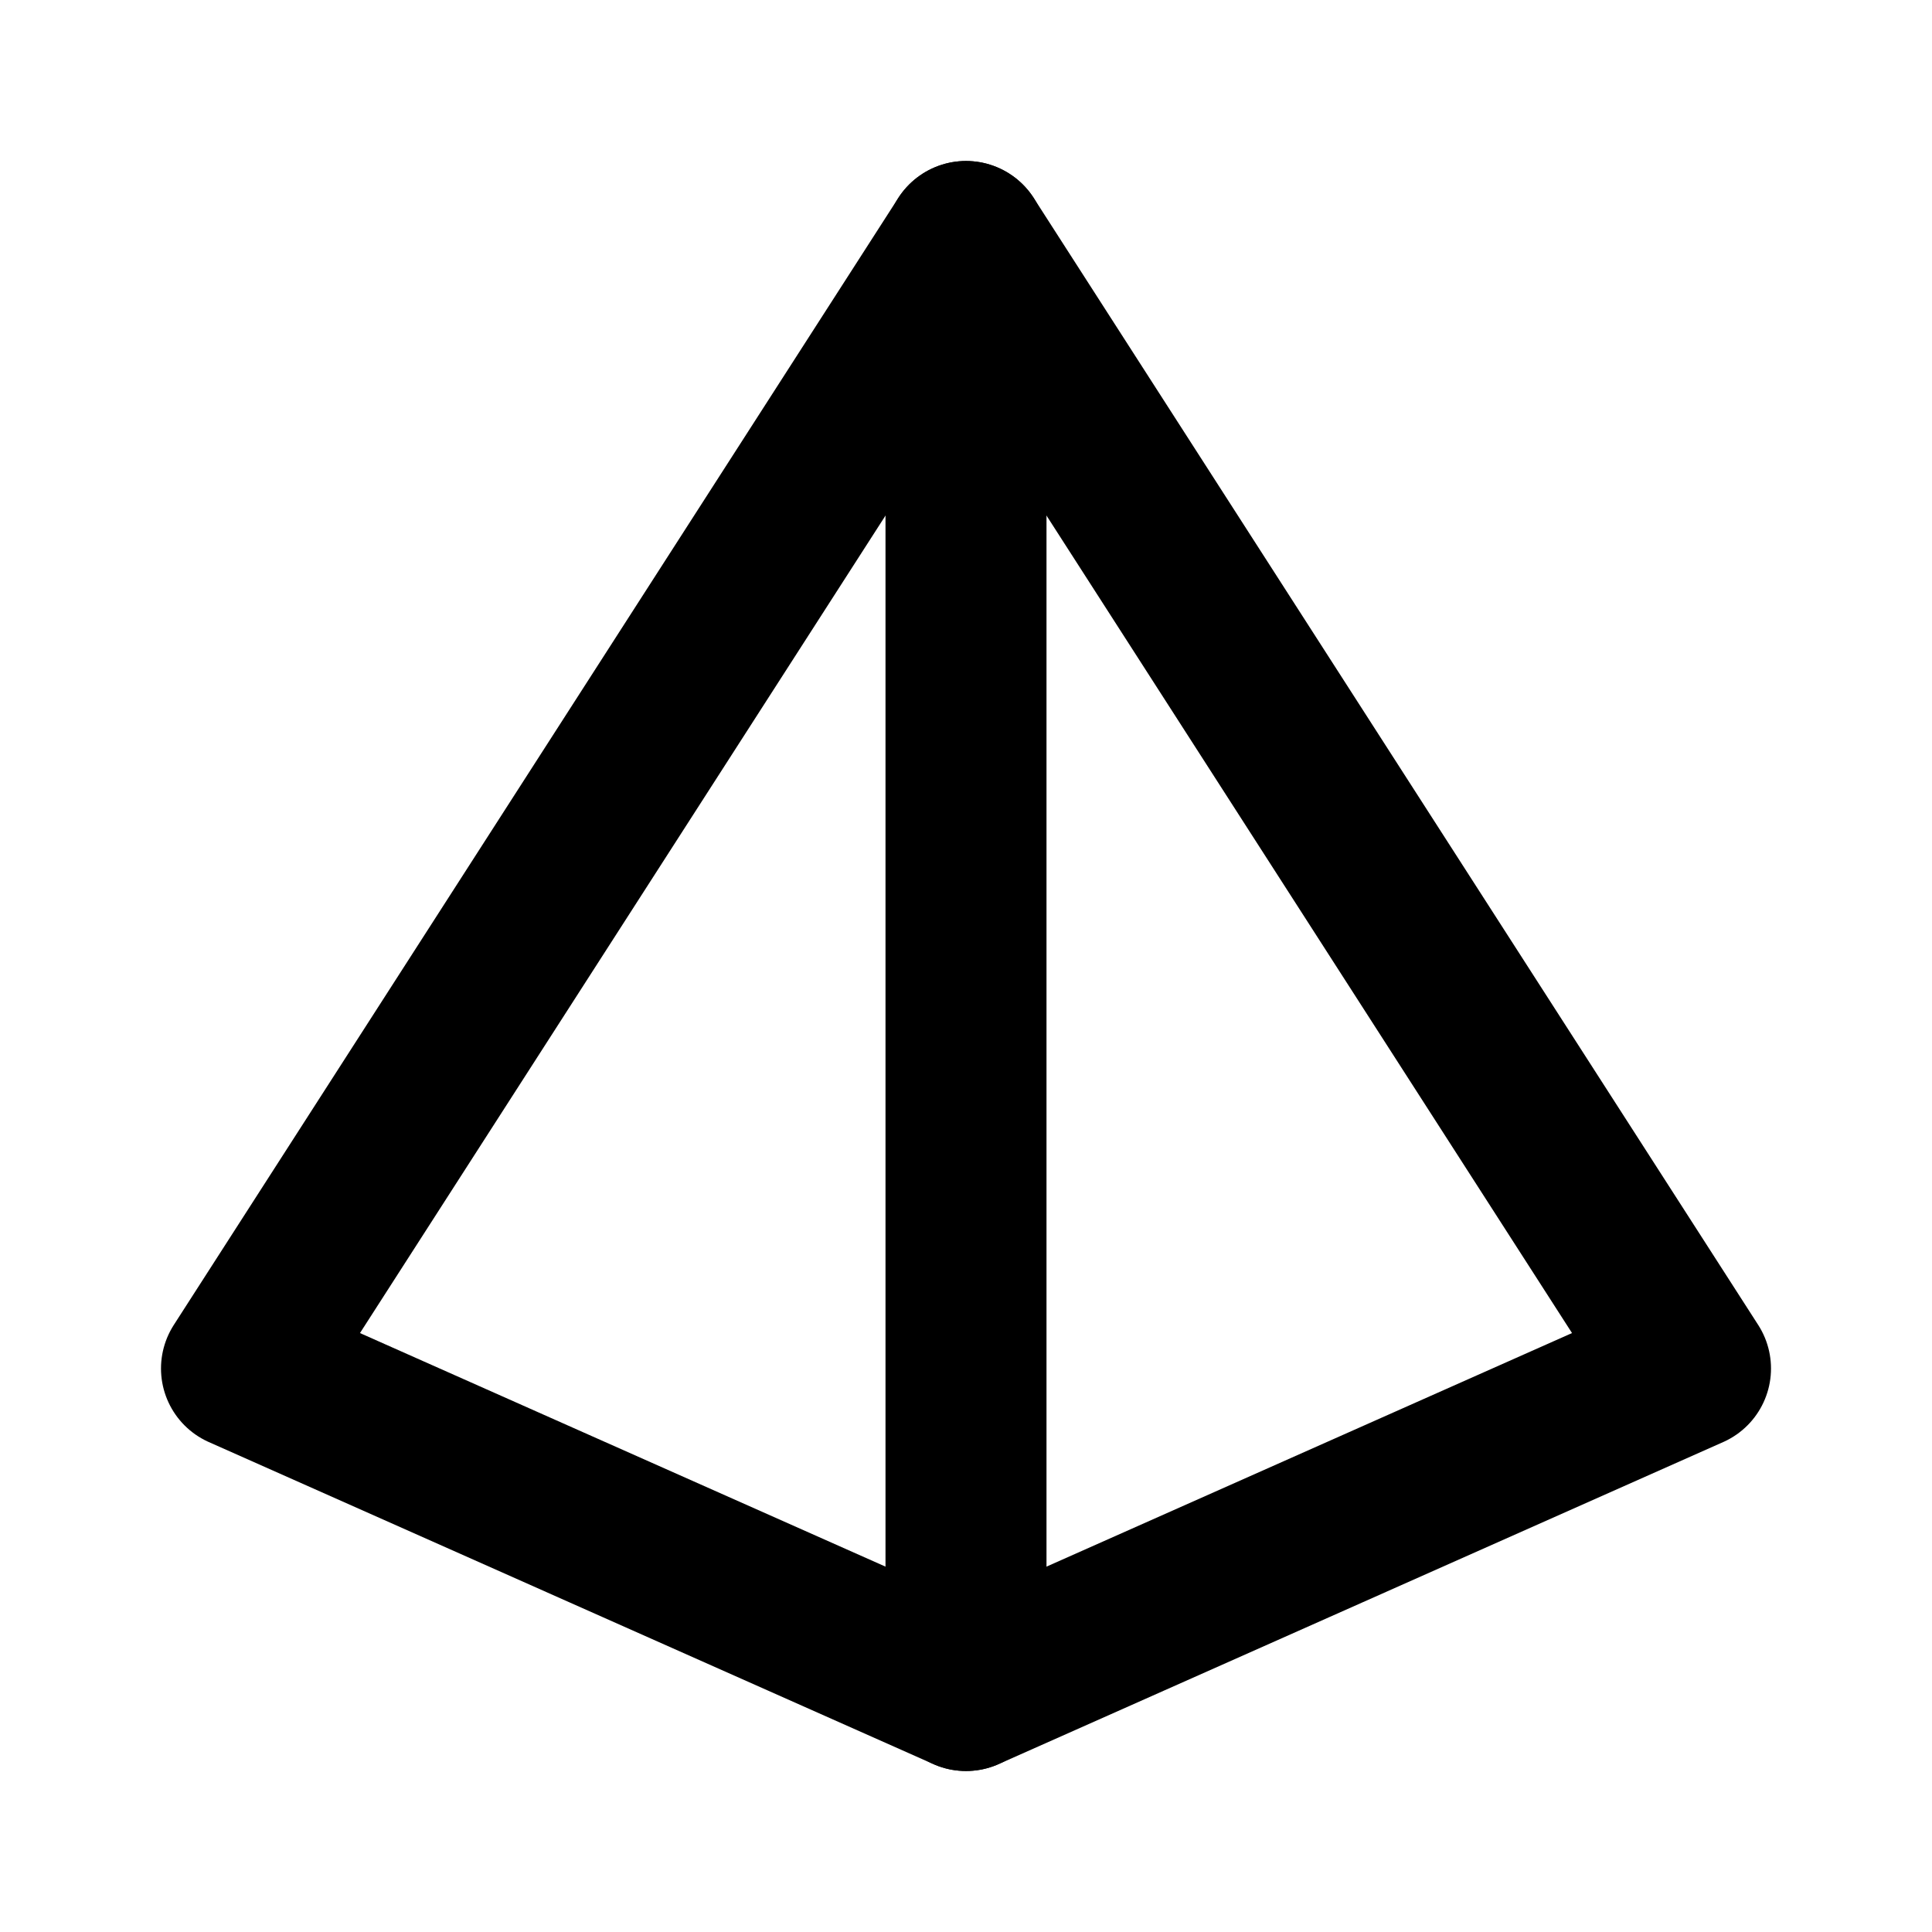
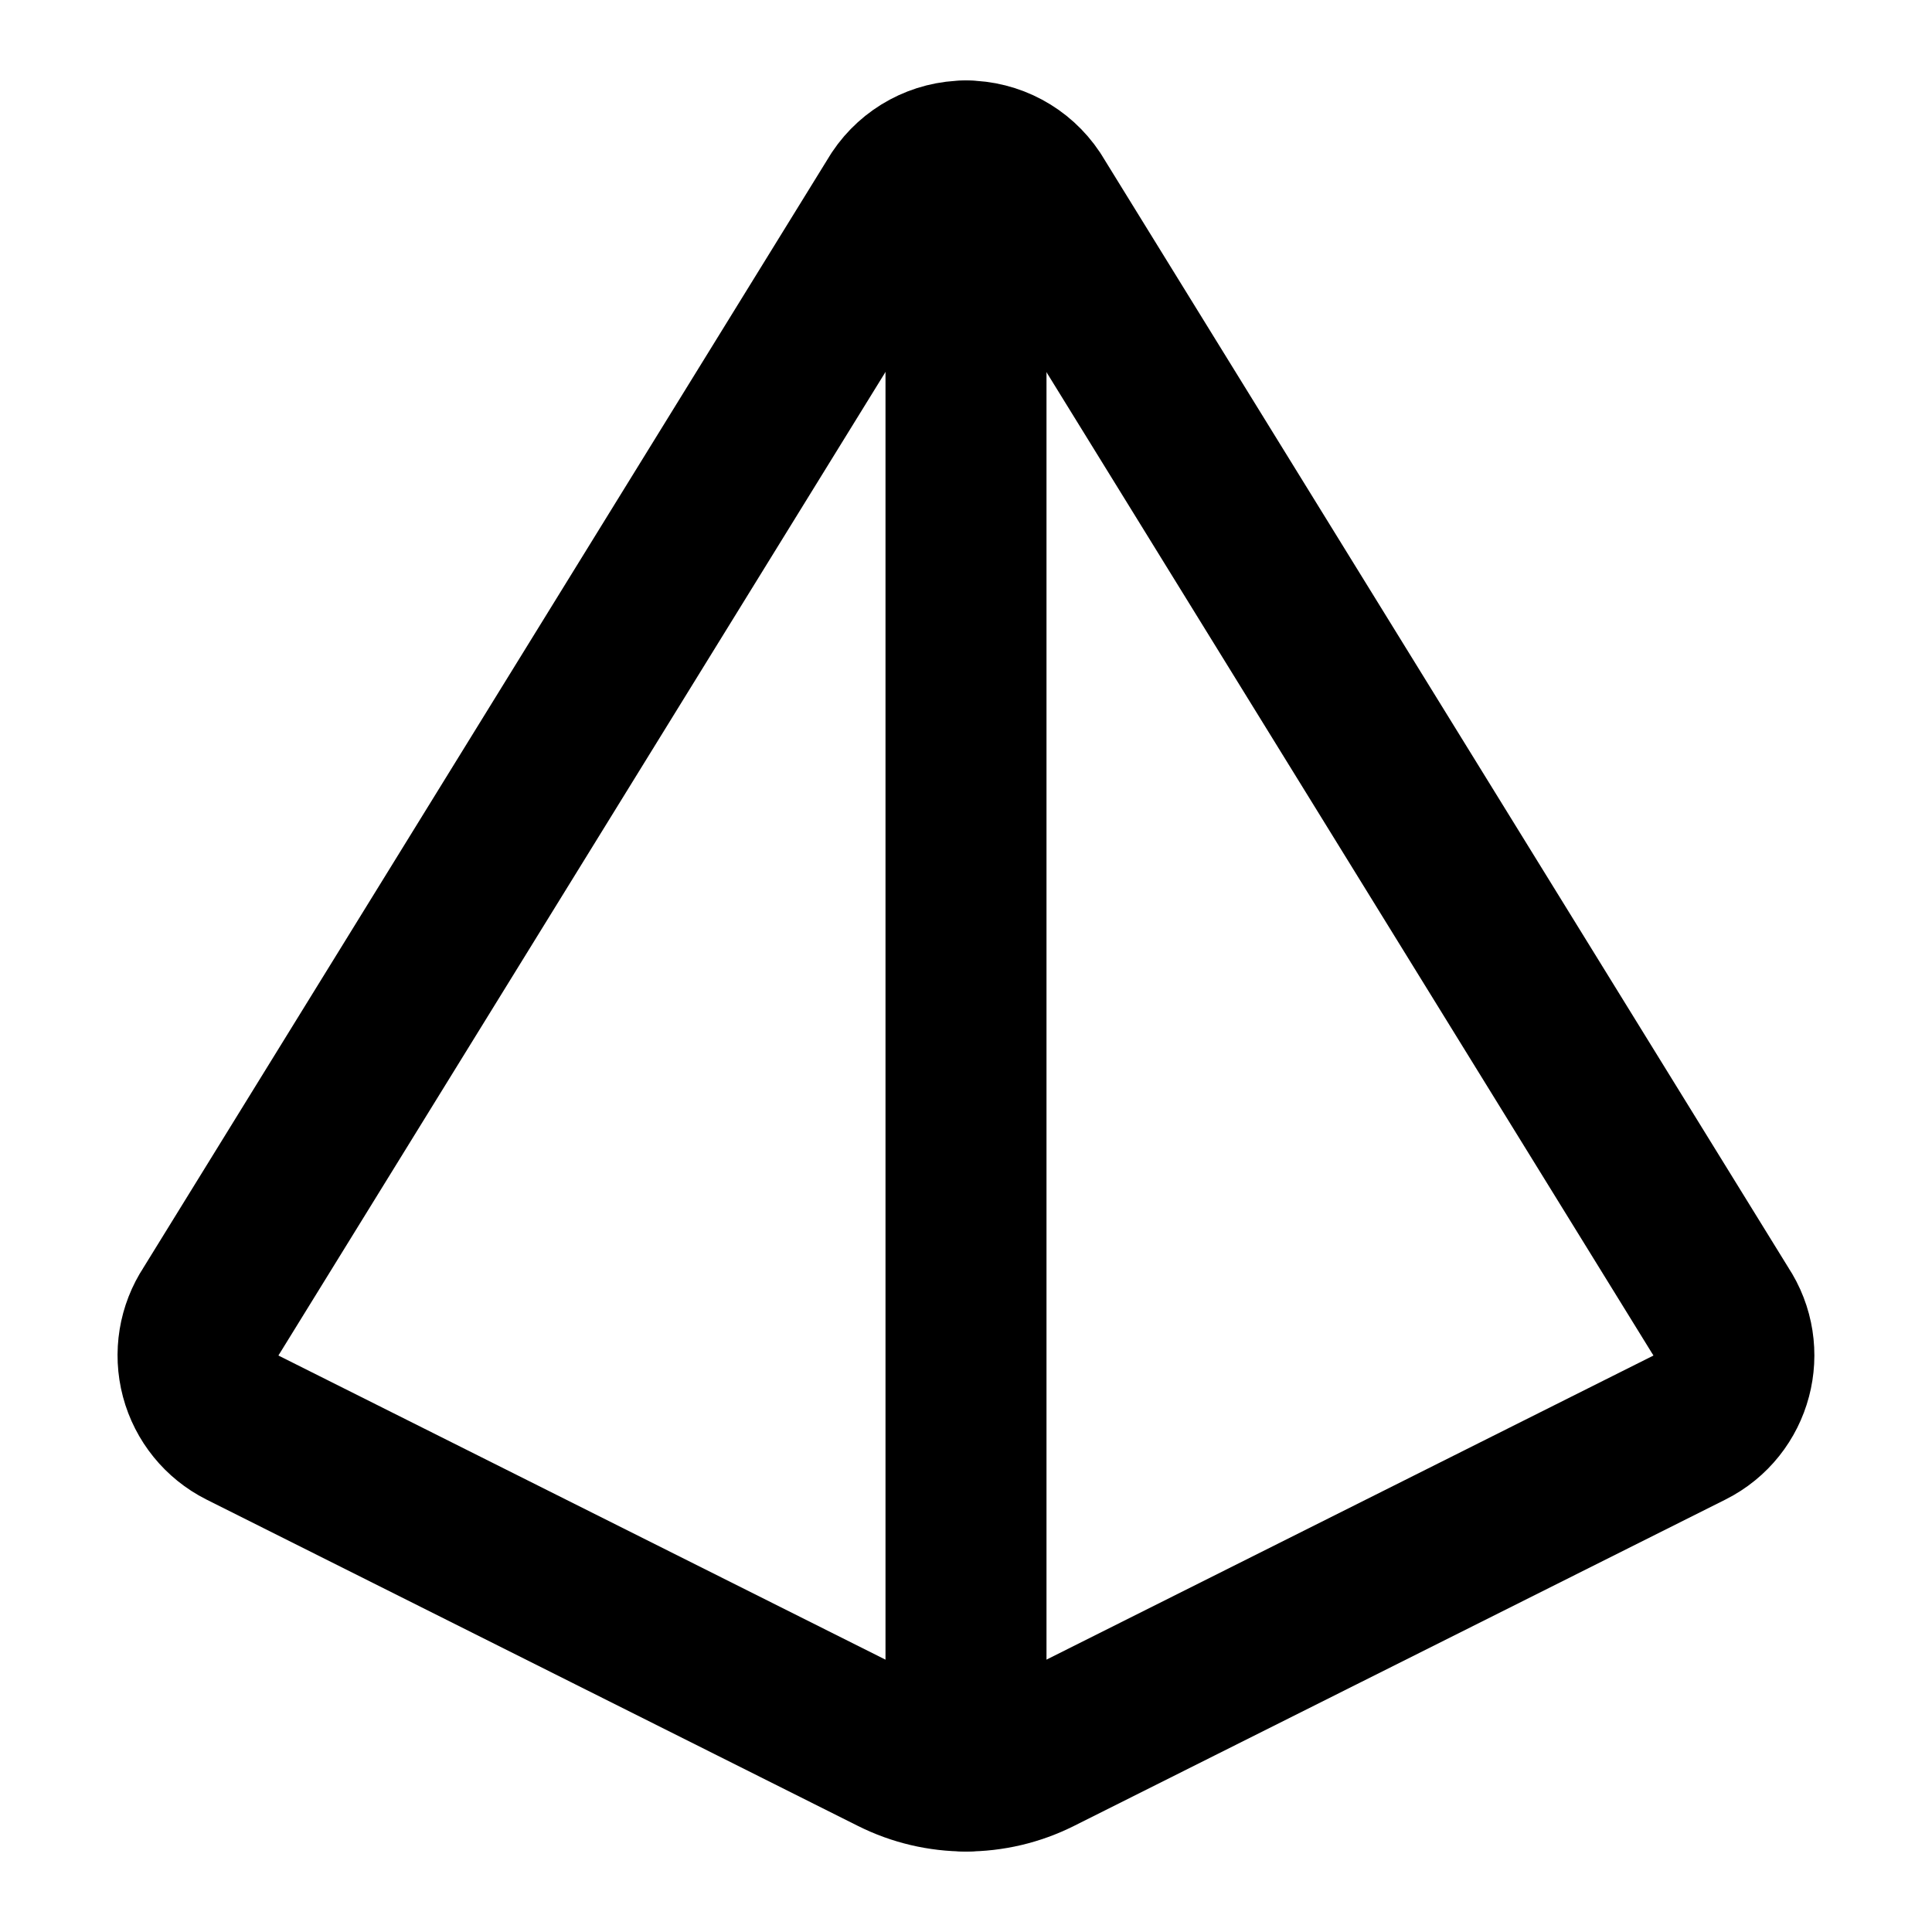
<svg xmlns="http://www.w3.org/2000/svg" class="icon icon-tabler icon-tabler-pyramid" width="24" height="24" viewBox="0 0 24 24" stroke-width="2" stroke="currentColor" fill="none" stroke-linecap="round" stroke-linejoin="round">
  <path stroke="none" d="M0 0h24v24H0z" fill="none" />
-   <path d="M3 17l9 4l9 -4l-9 -14z" />
-   <path d="M12 3v18" />
+   <path d="M11.105 21.788a1.994 1.994 0 0 0 1.789 0l8.092 -4.054c.538 -.27 .718 -.951 .385 -1.452l-8.54 -13.836a.999 .999 0 0 0 -1.664 0l-8.54 13.836a1.005 1.005 0 0 0 .386 1.452l8.092 4.054z" />
+   <path d="M12 2v20" />
</svg>
